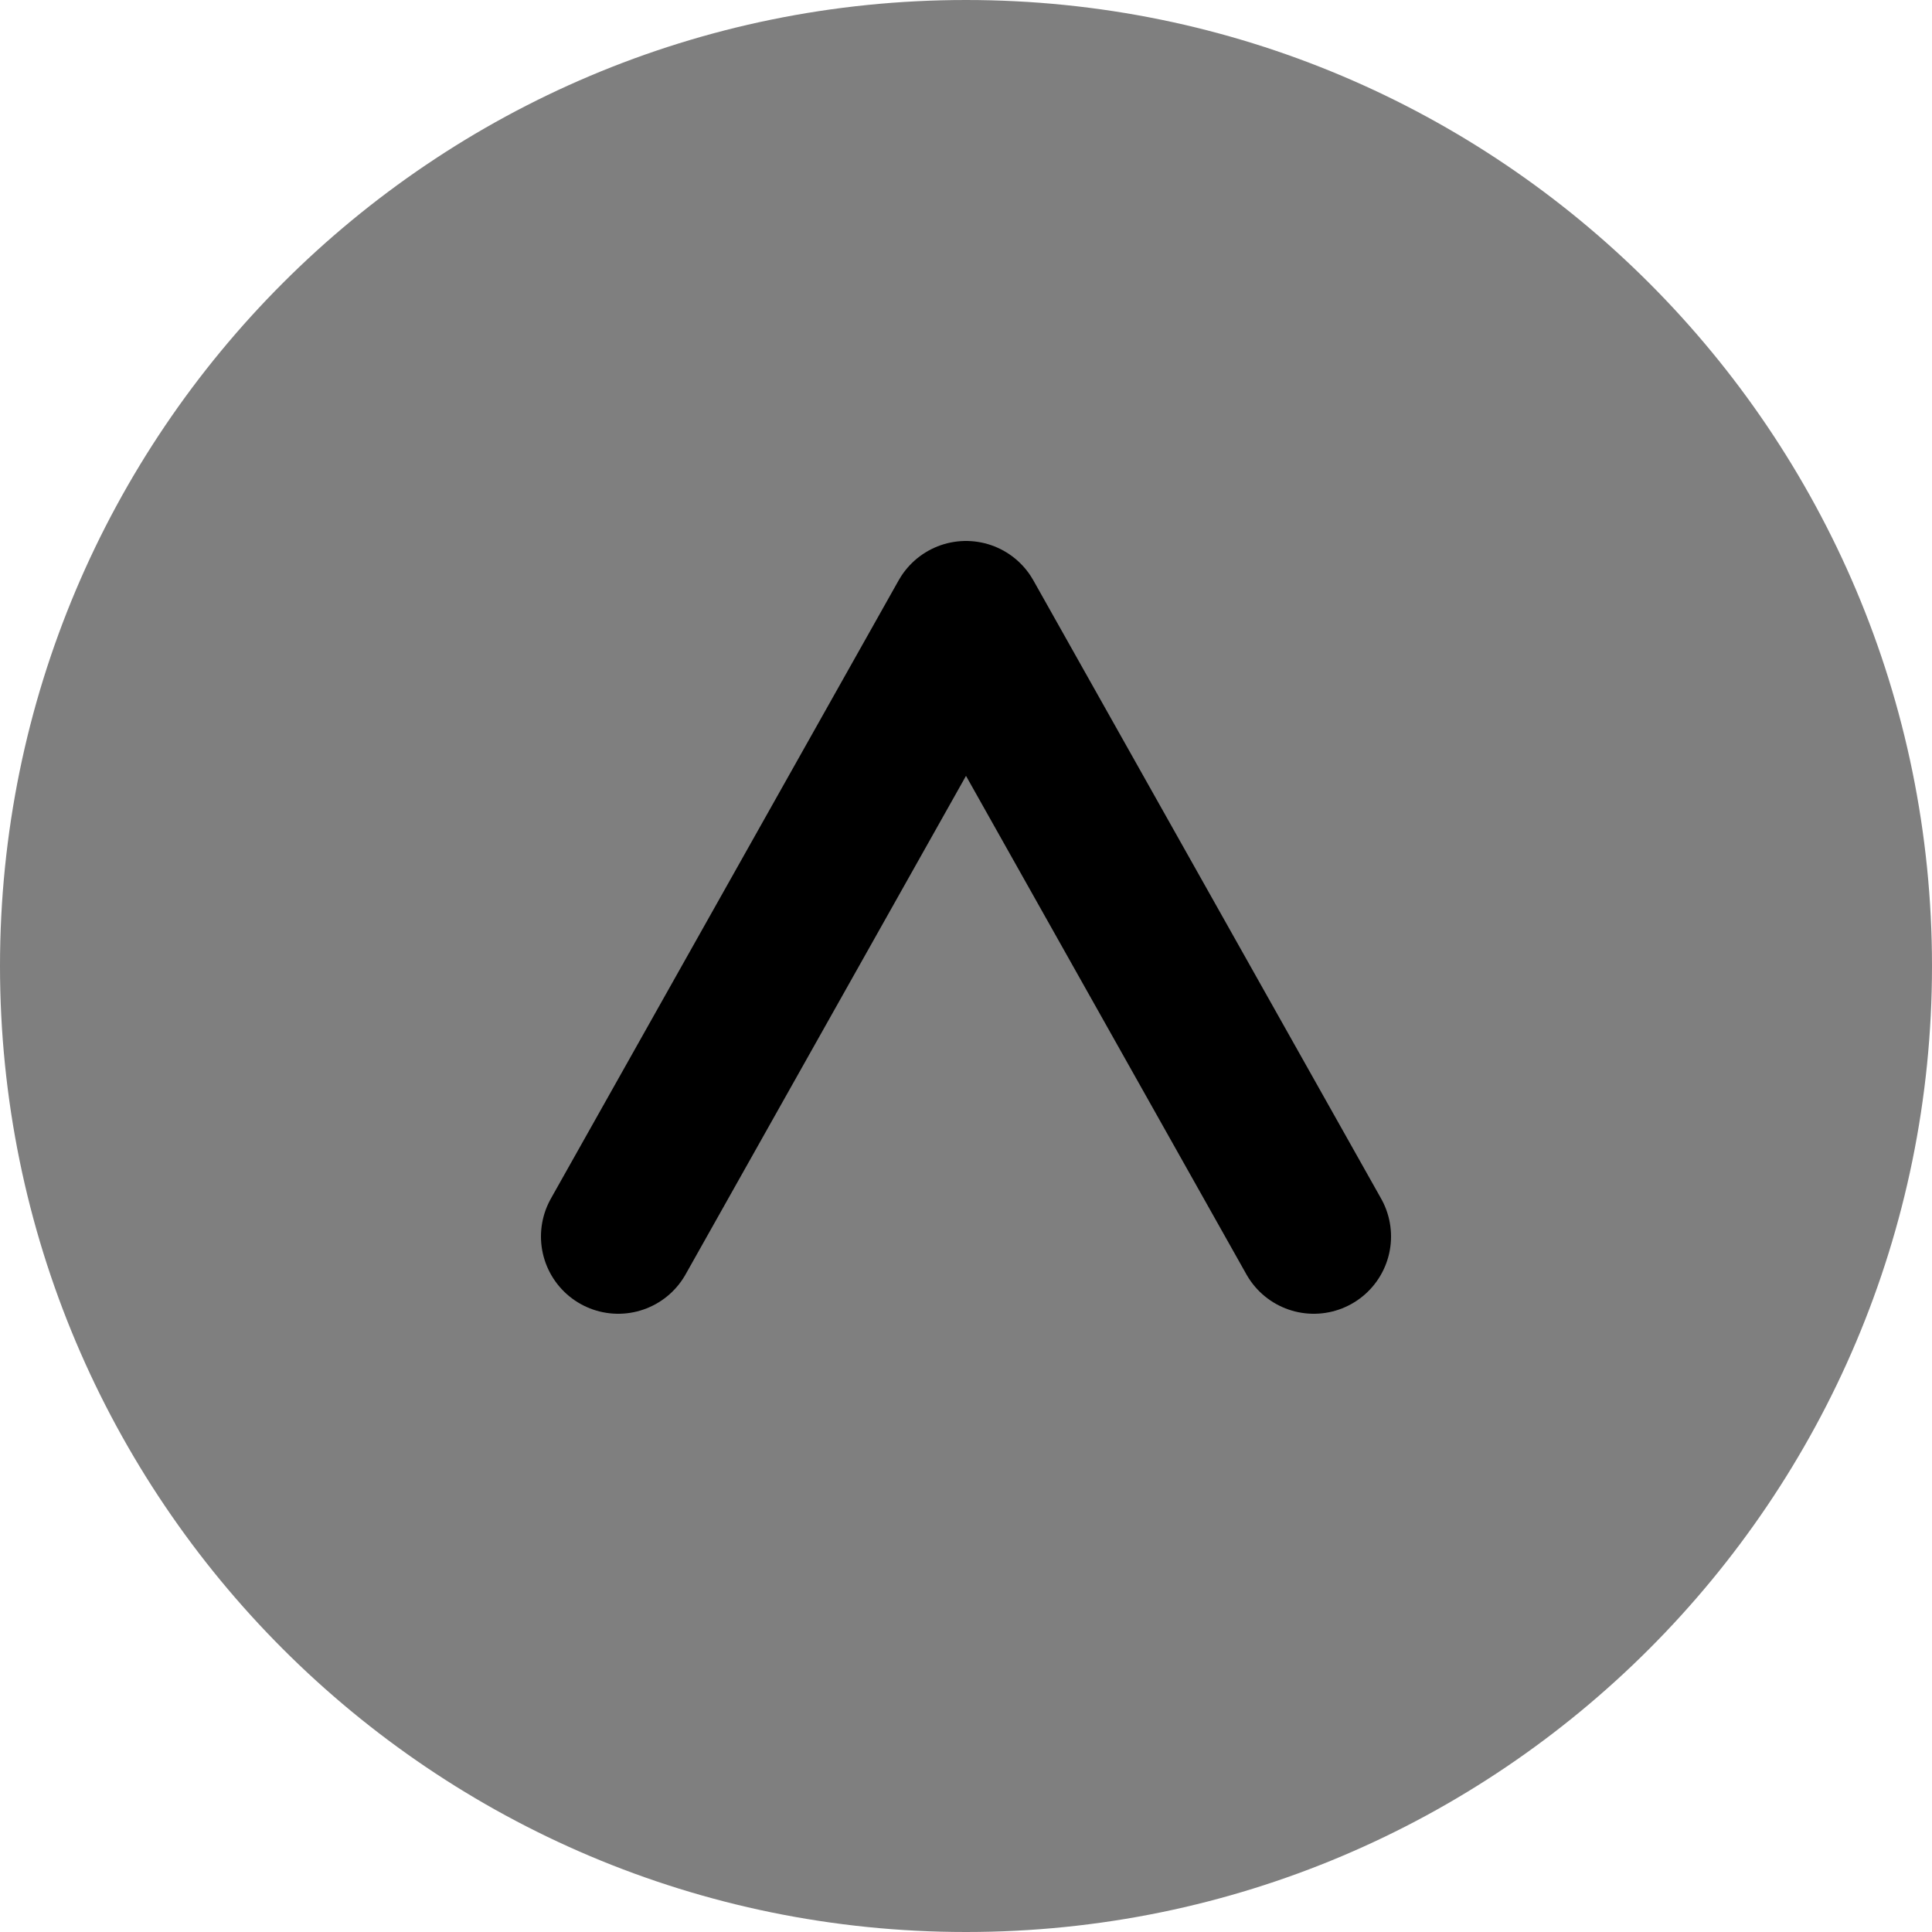
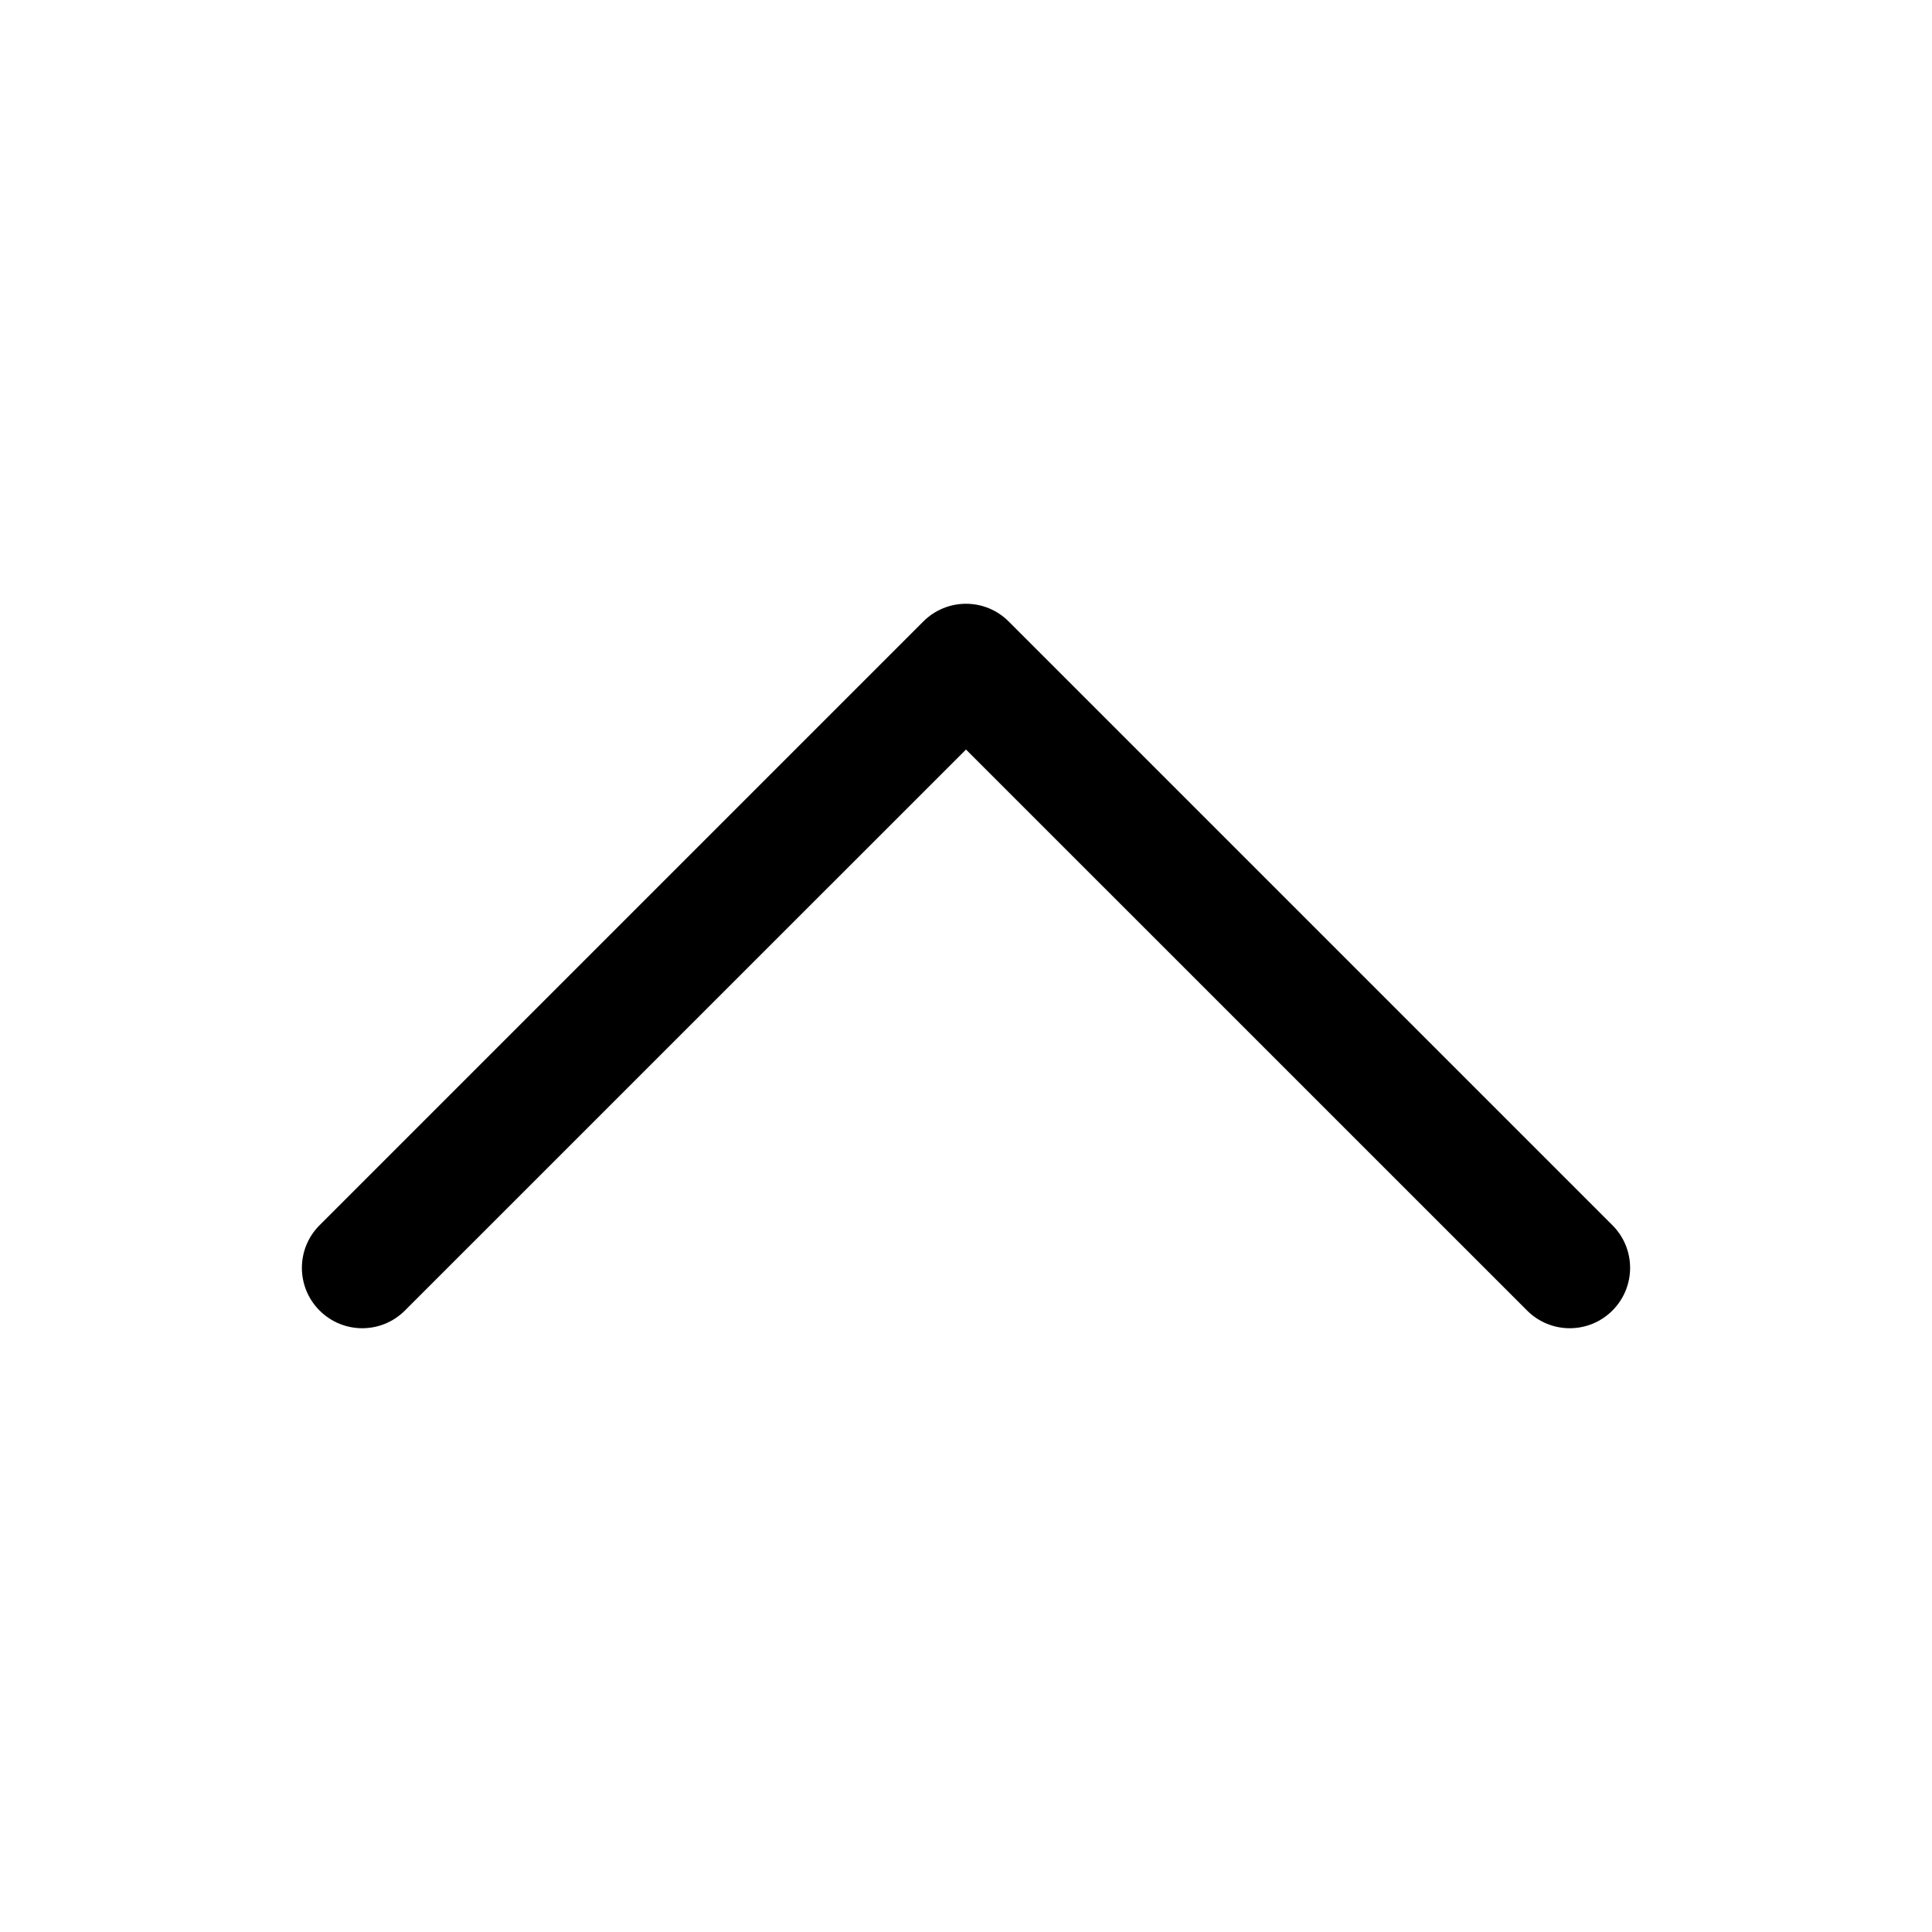
- <svg xmlns="http://www.w3.org/2000/svg" width="25" height="25" viewBox="0 0 25 25" fill="none">
-   <circle cx="12.5" cy="12.5" r="12.5" transform="rotate(-180 12.5 12.5)" fill="currentColor" fill-opacity="0.5" />
-   <path d="M8 16L12.5 8L17 16" stroke="currentColor" stroke-width="2" stroke-linecap="round" stroke-linejoin="round" />
+ <svg xmlns="http://www.w3.org/2000/svg" width="24" height="24" viewBox="0 0 24 24">
+   <path fill-rule="evenodd" clip-rule="evenodd" d="M20.03 16.28C19.737 16.573 19.263 16.573 18.97 16.28L12 9.311L5.03 16.28C4.737 16.573 4.263 16.573 3.97 16.28C3.677 15.987 3.677 15.513 3.97 15.22L11.47 7.72C11.763 7.427 12.237 7.427 12.53 7.72L20.03 15.22C20.323 15.513 20.323 15.987 20.03 16.28Z" />
</svg>
